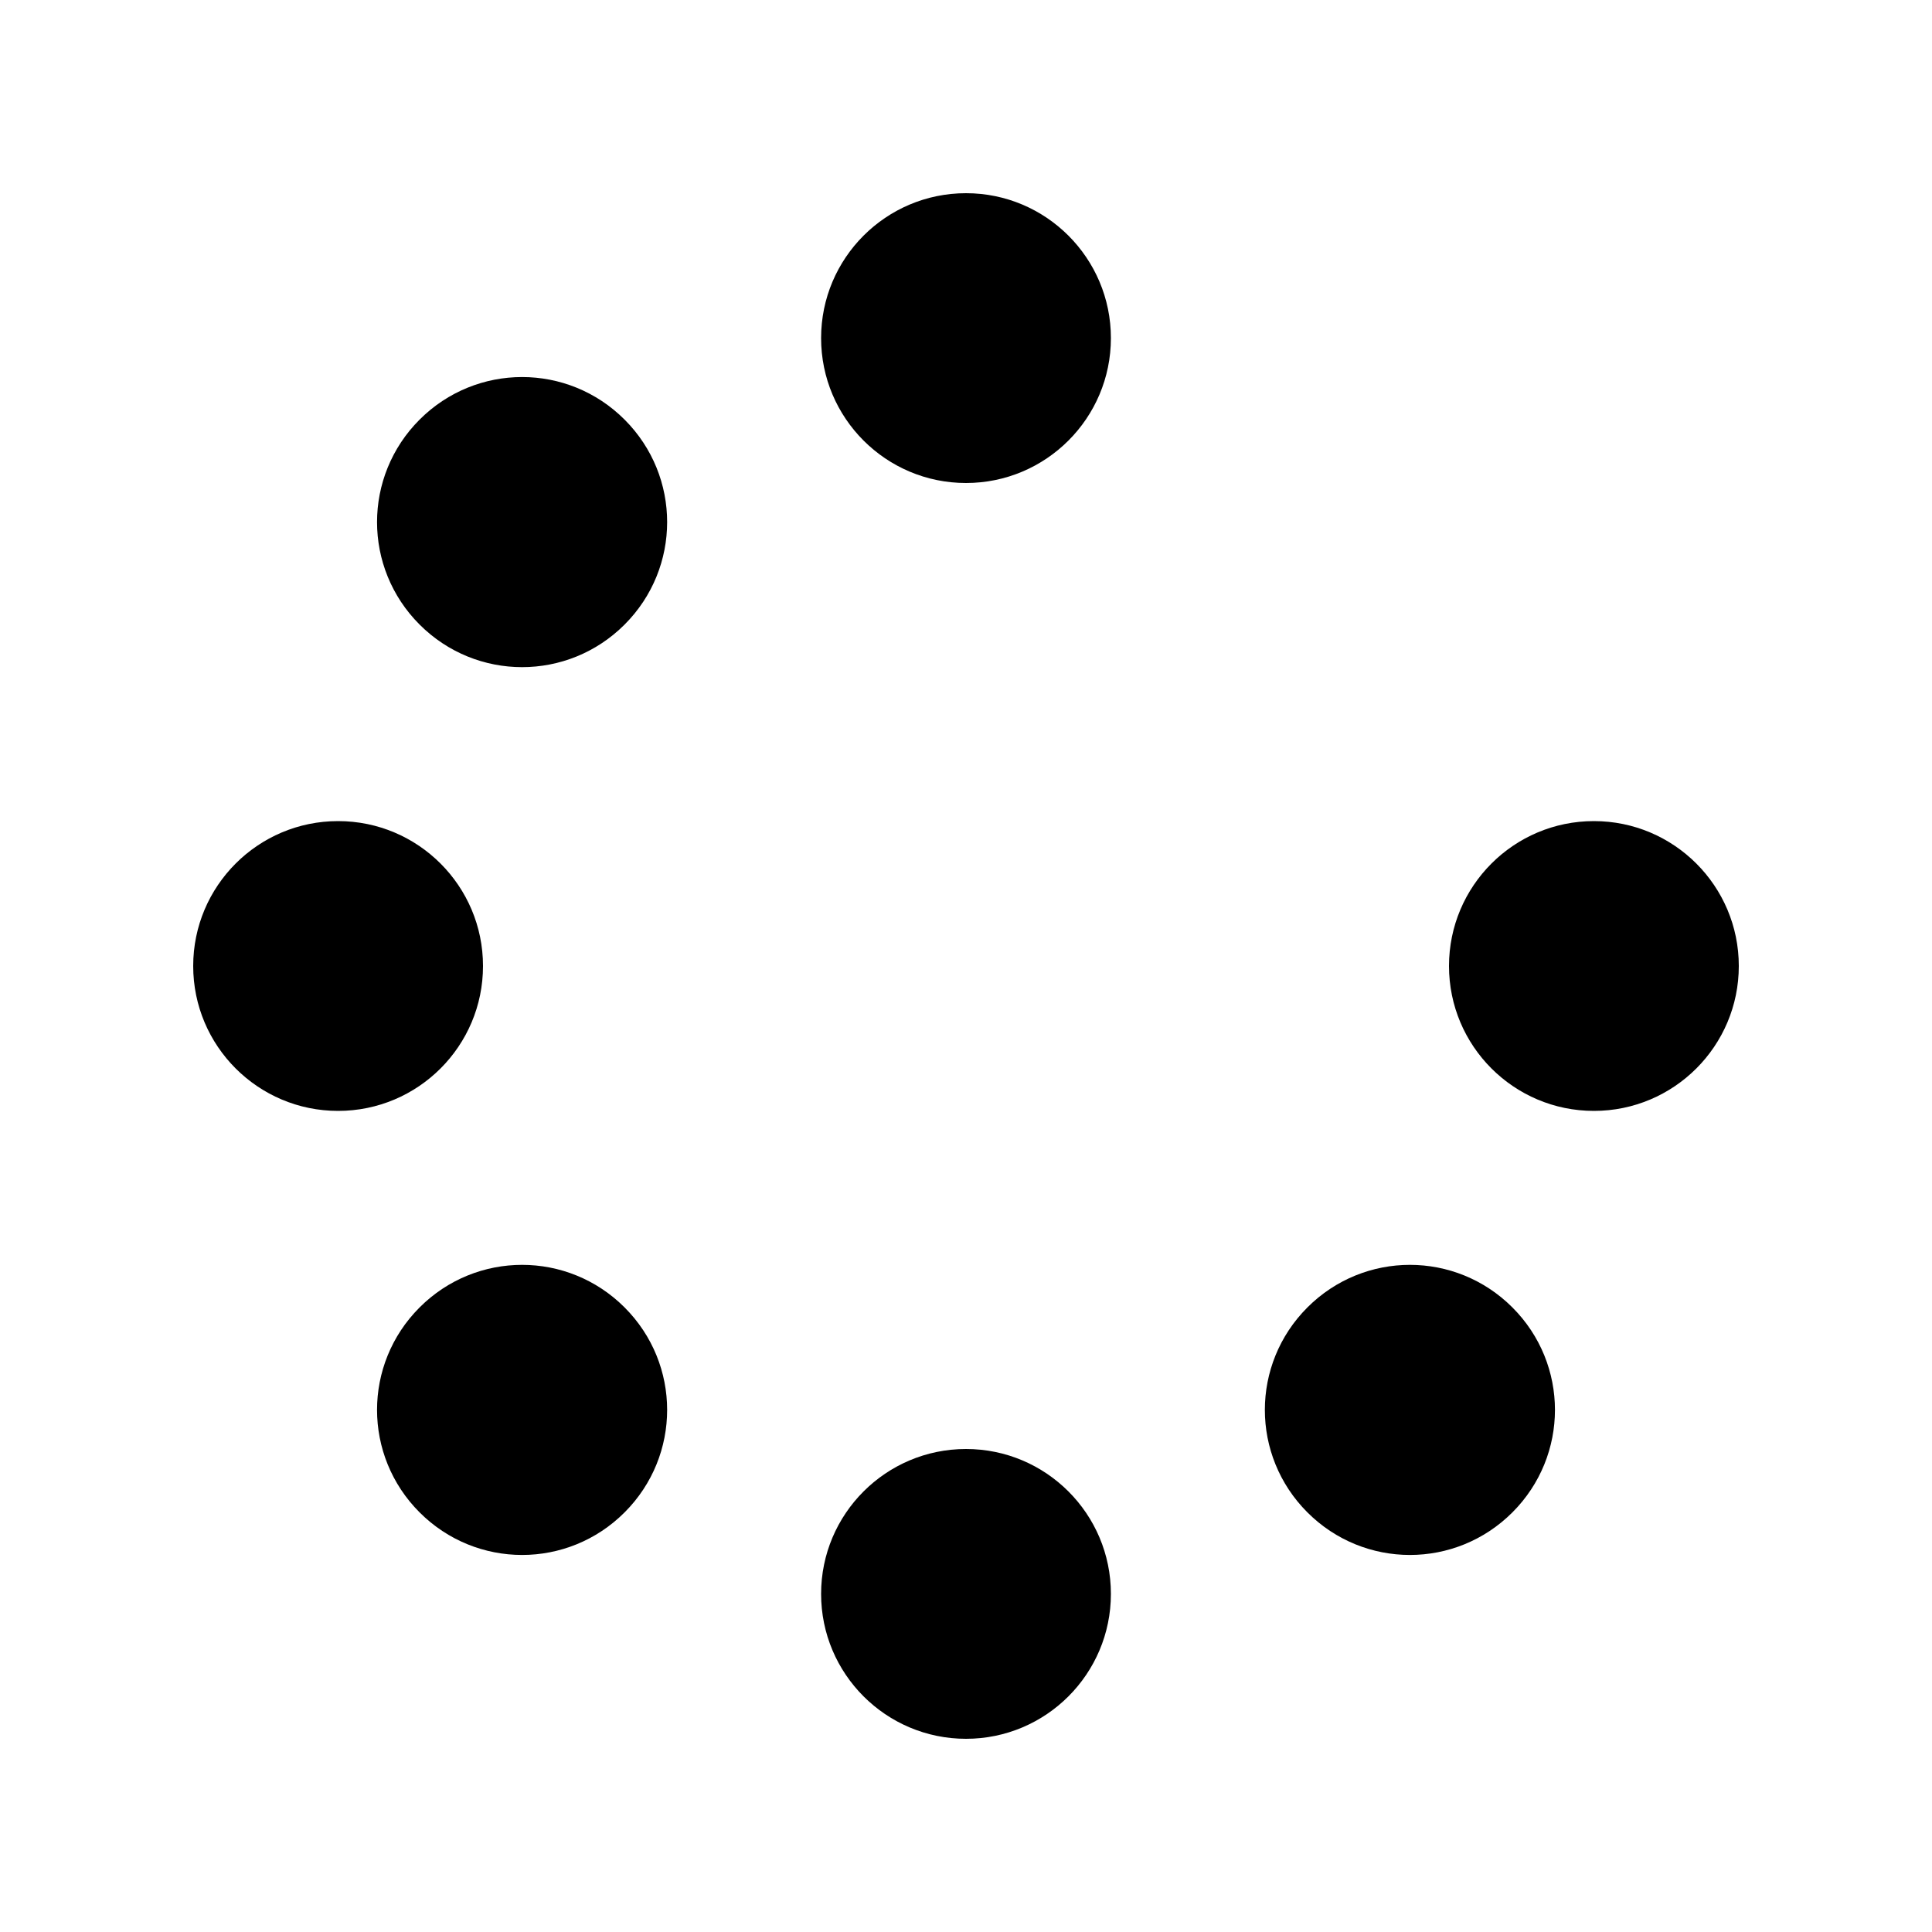
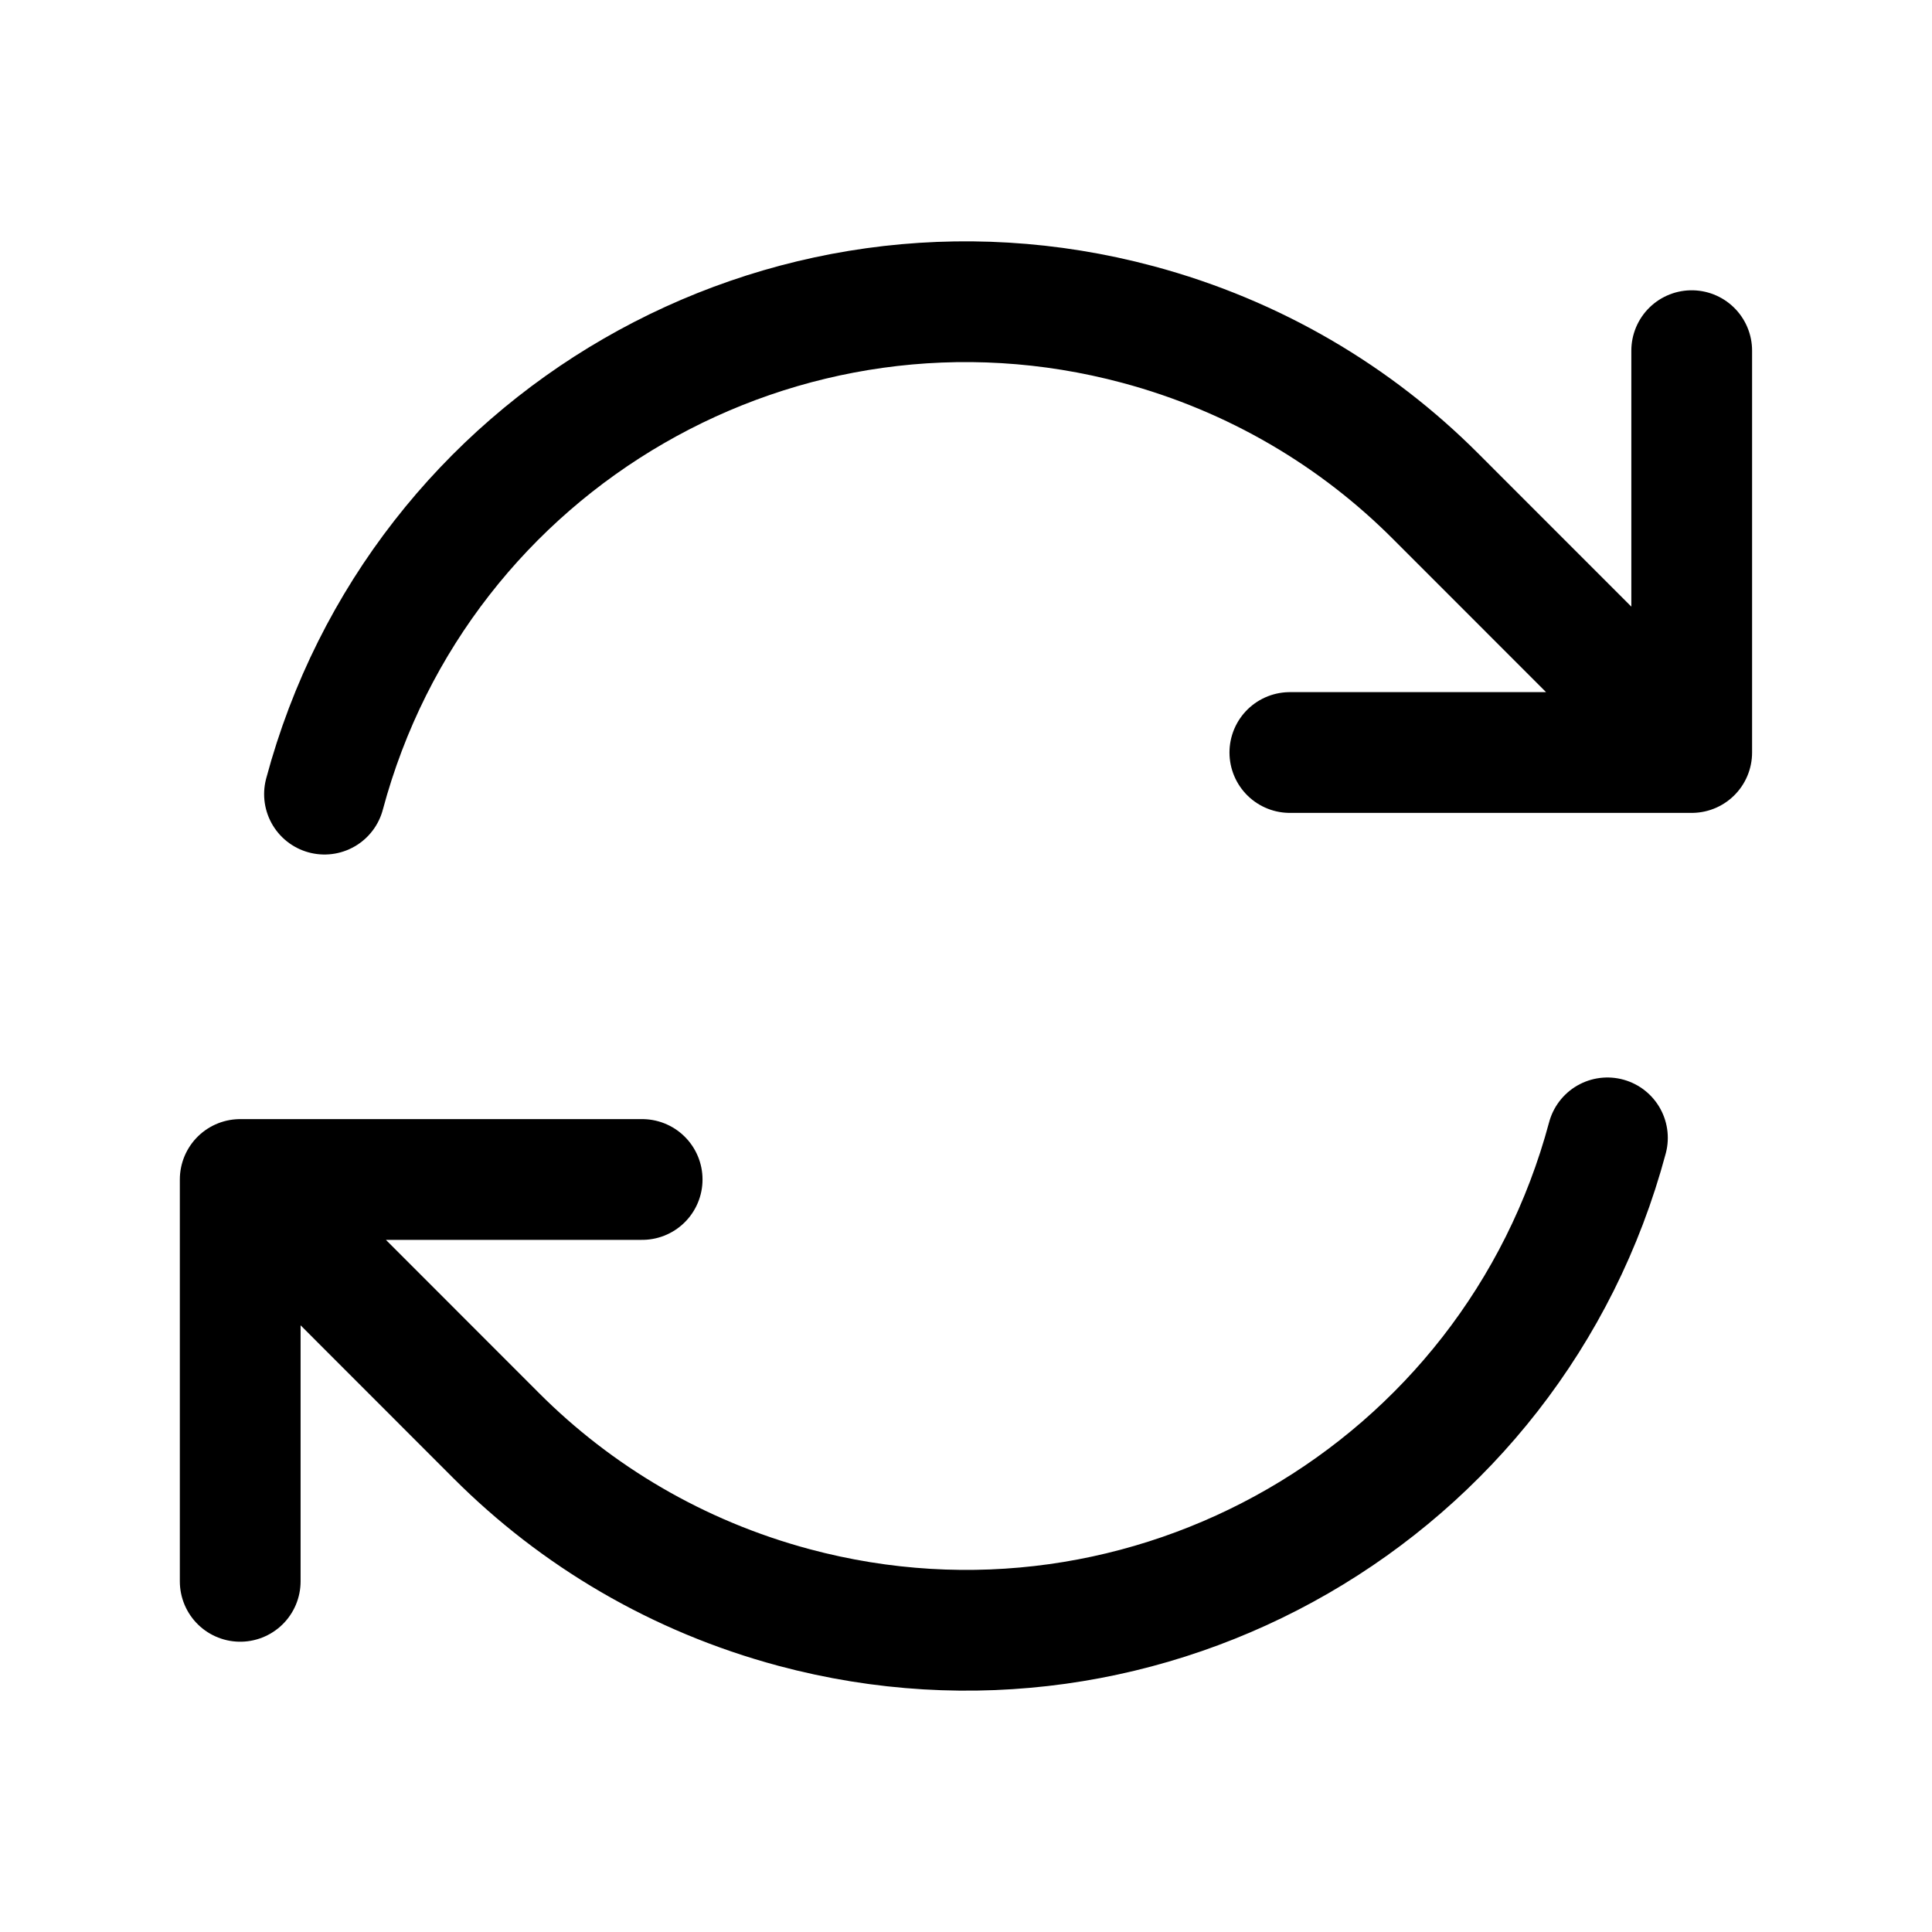
- <svg xmlns="http://www.w3.org/2000/svg" viewBox="0 0 640 640">
-   <path d="M272 112C272 85.5 293.5 64 320 64C346.5 64 368 85.5 368 112C368 138.5 346.5 160 320 160C293.5 160 272 138.5 272 112zM272 528C272 501.5 293.5 480 320 480C346.5 480 368 501.5 368 528C368 554.5 346.5 576 320 576C293.5 576 272 554.5 272 528zM112 272C138.5 272 160 293.5 160 320C160 346.5 138.5 368 112 368C85.5 368 64 346.5 64 320C64 293.5 85.5 272 112 272zM480 320C480 293.5 501.5 272 528 272C554.5 272 576 293.5 576 320C576 346.5 554.5 368 528 368C501.5 368 480 346.5 480 320zM139 433.1C157.8 414.3 188.1 414.3 206.9 433.1C225.7 451.9 225.7 482.2 206.9 501C188.1 519.8 157.8 519.8 139 501C120.2 482.2 120.2 451.9 139 433.1zM139 139C157.8 120.2 188.1 120.2 206.9 139C225.7 157.8 225.7 188.1 206.9 206.9C188.1 225.7 157.8 225.7 139 206.9C120.2 188.1 120.2 157.8 139 139zM501 433.1C519.8 451.9 519.8 482.2 501 501C482.2 519.8 451.9 519.8 433.1 501C414.3 482.2 414.3 451.9 433.1 433.1C451.9 414.3 482.2 414.3 501 433.1z" />
+ <svg xmlns="http://www.w3.org/2000/svg" viewBox="0 0 24 24" fill="none" stroke="currentColor" stroke-width="1.5" stroke-linecap="round" stroke-linejoin="round">
+   <path d="M16.023 9.348H21.015V9.347M2.984 19.644V14.652M2.984 14.652L7.977 14.652M2.984 14.652L6.165 17.835C7.156 18.827 8.413 19.58 9.864 19.969C14.265 21.148 18.789 18.536 19.968 14.135M4.031 9.865C5.21 5.464 9.734 2.852 14.135 4.031C15.587 4.42 16.844 5.173 17.834 6.165L21.015 9.347M21.015 4.356V9.347" />
</svg>
